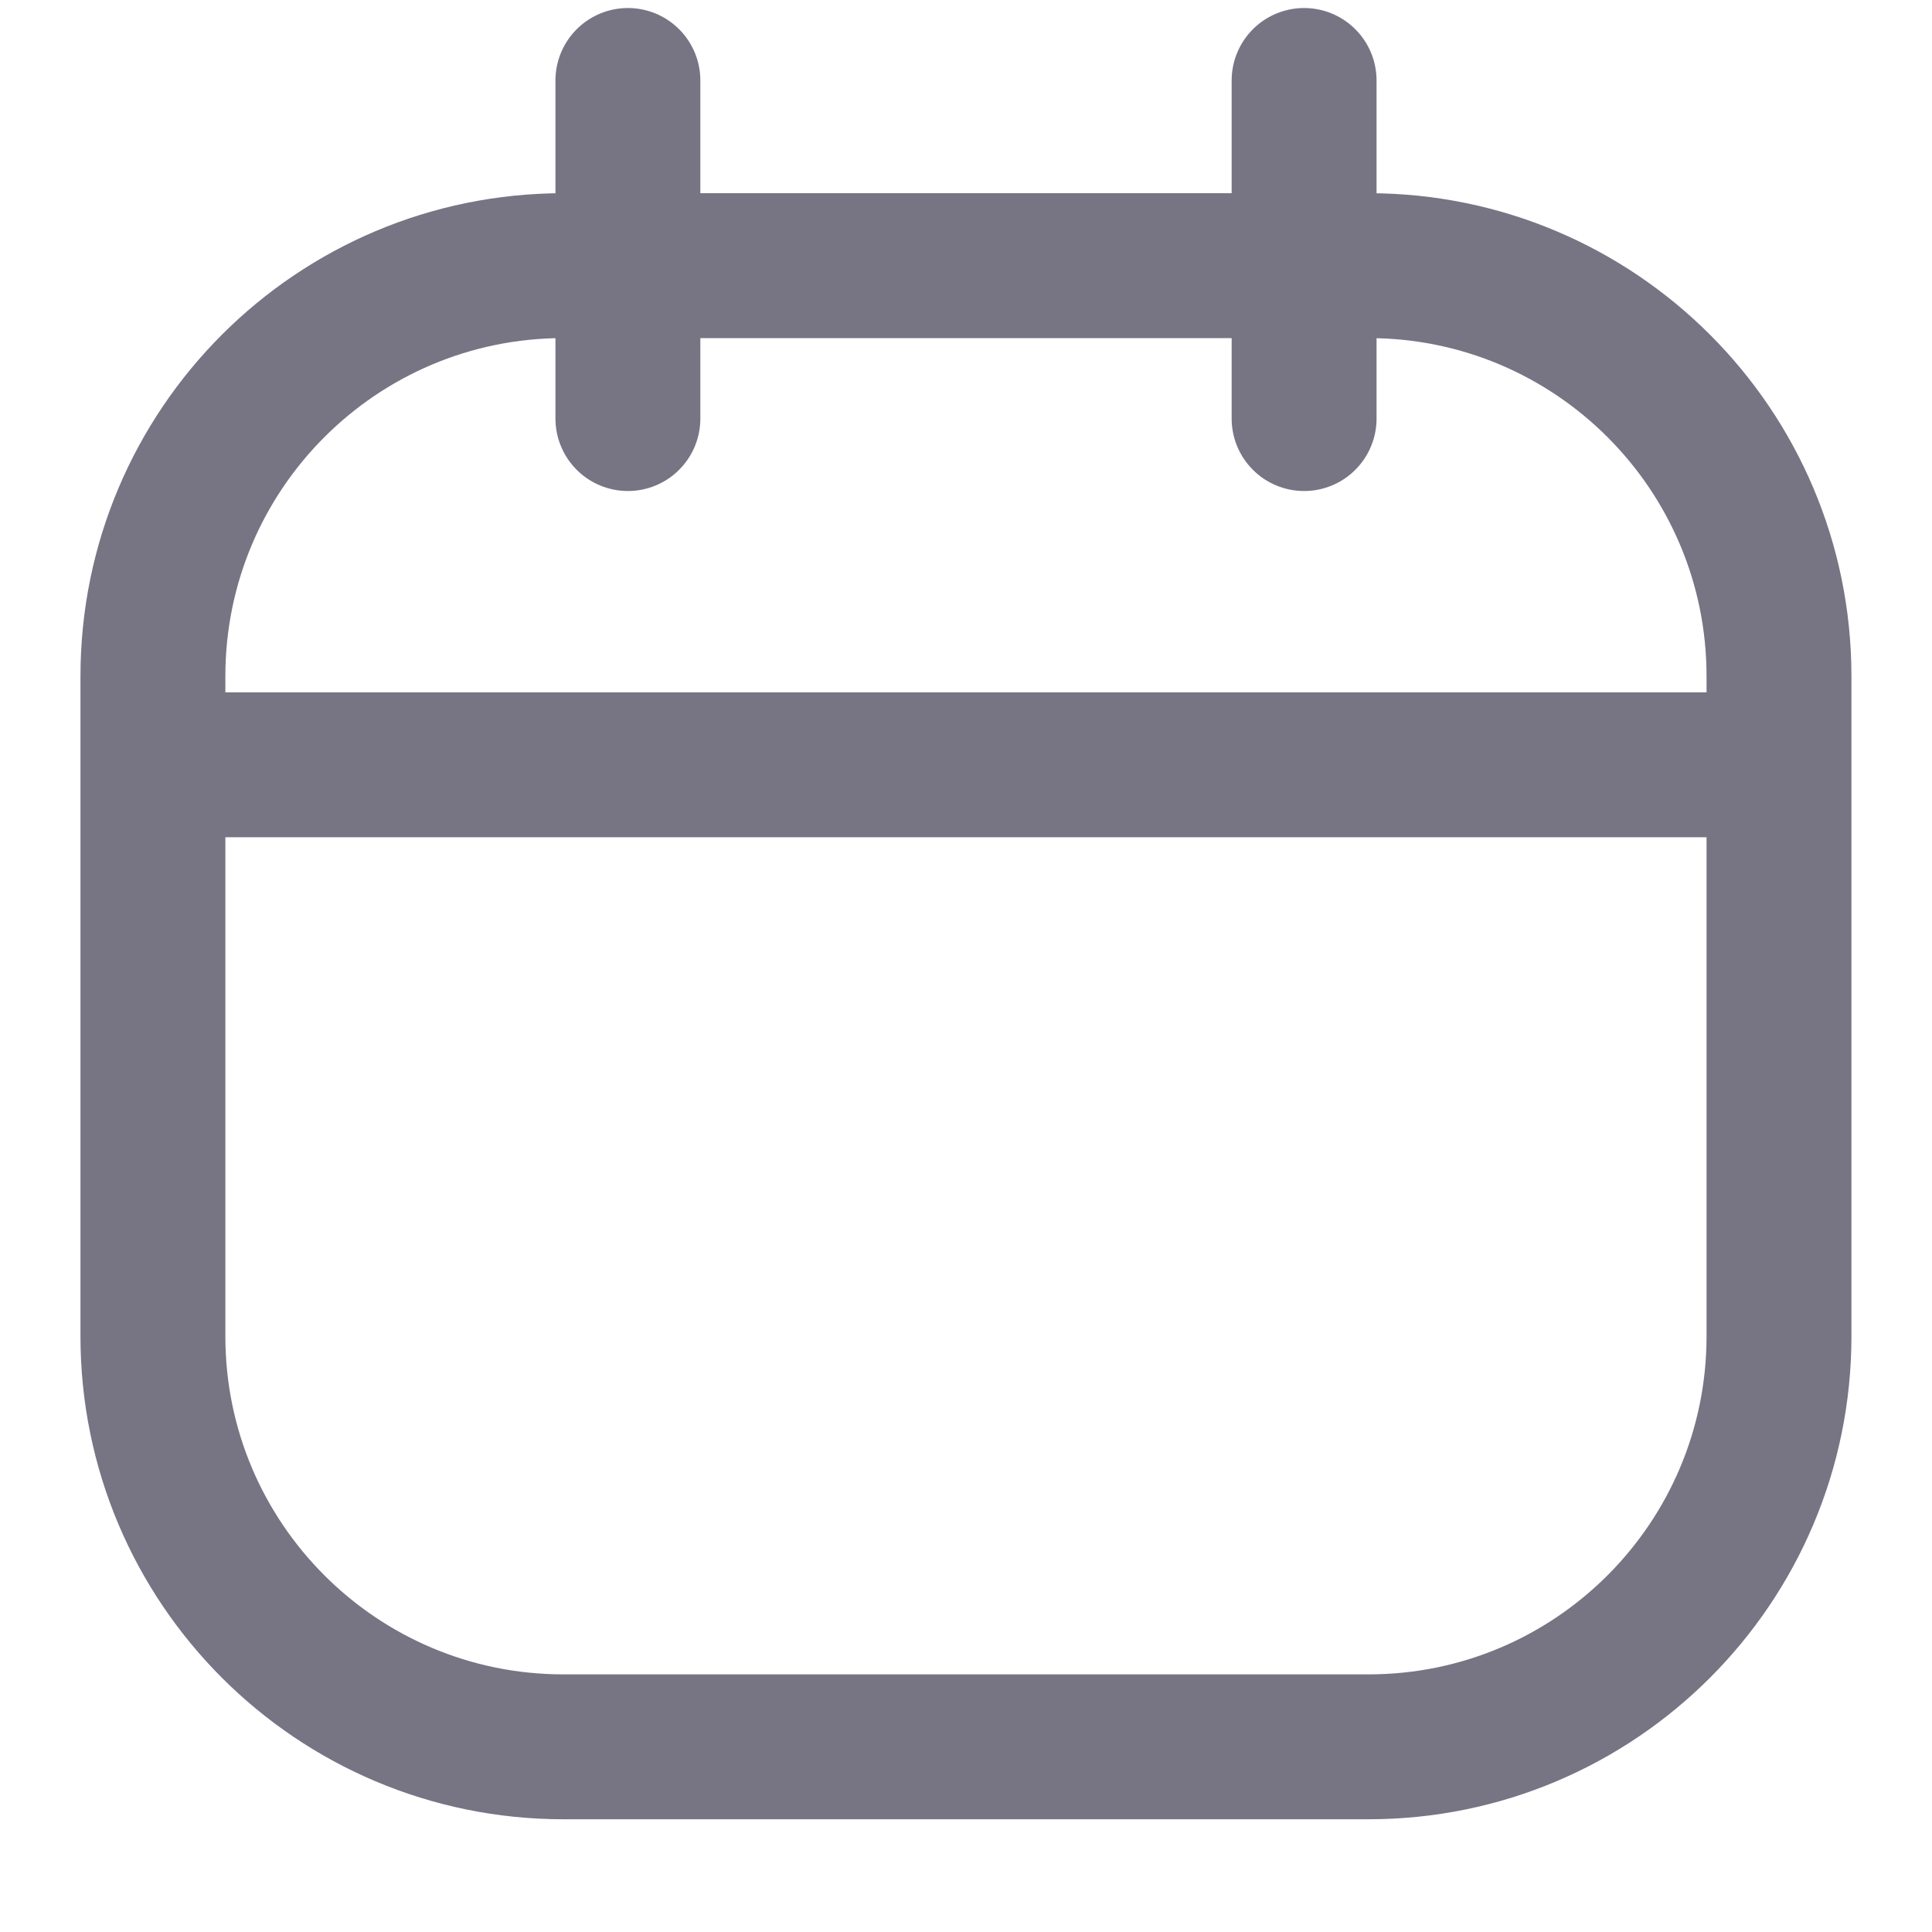
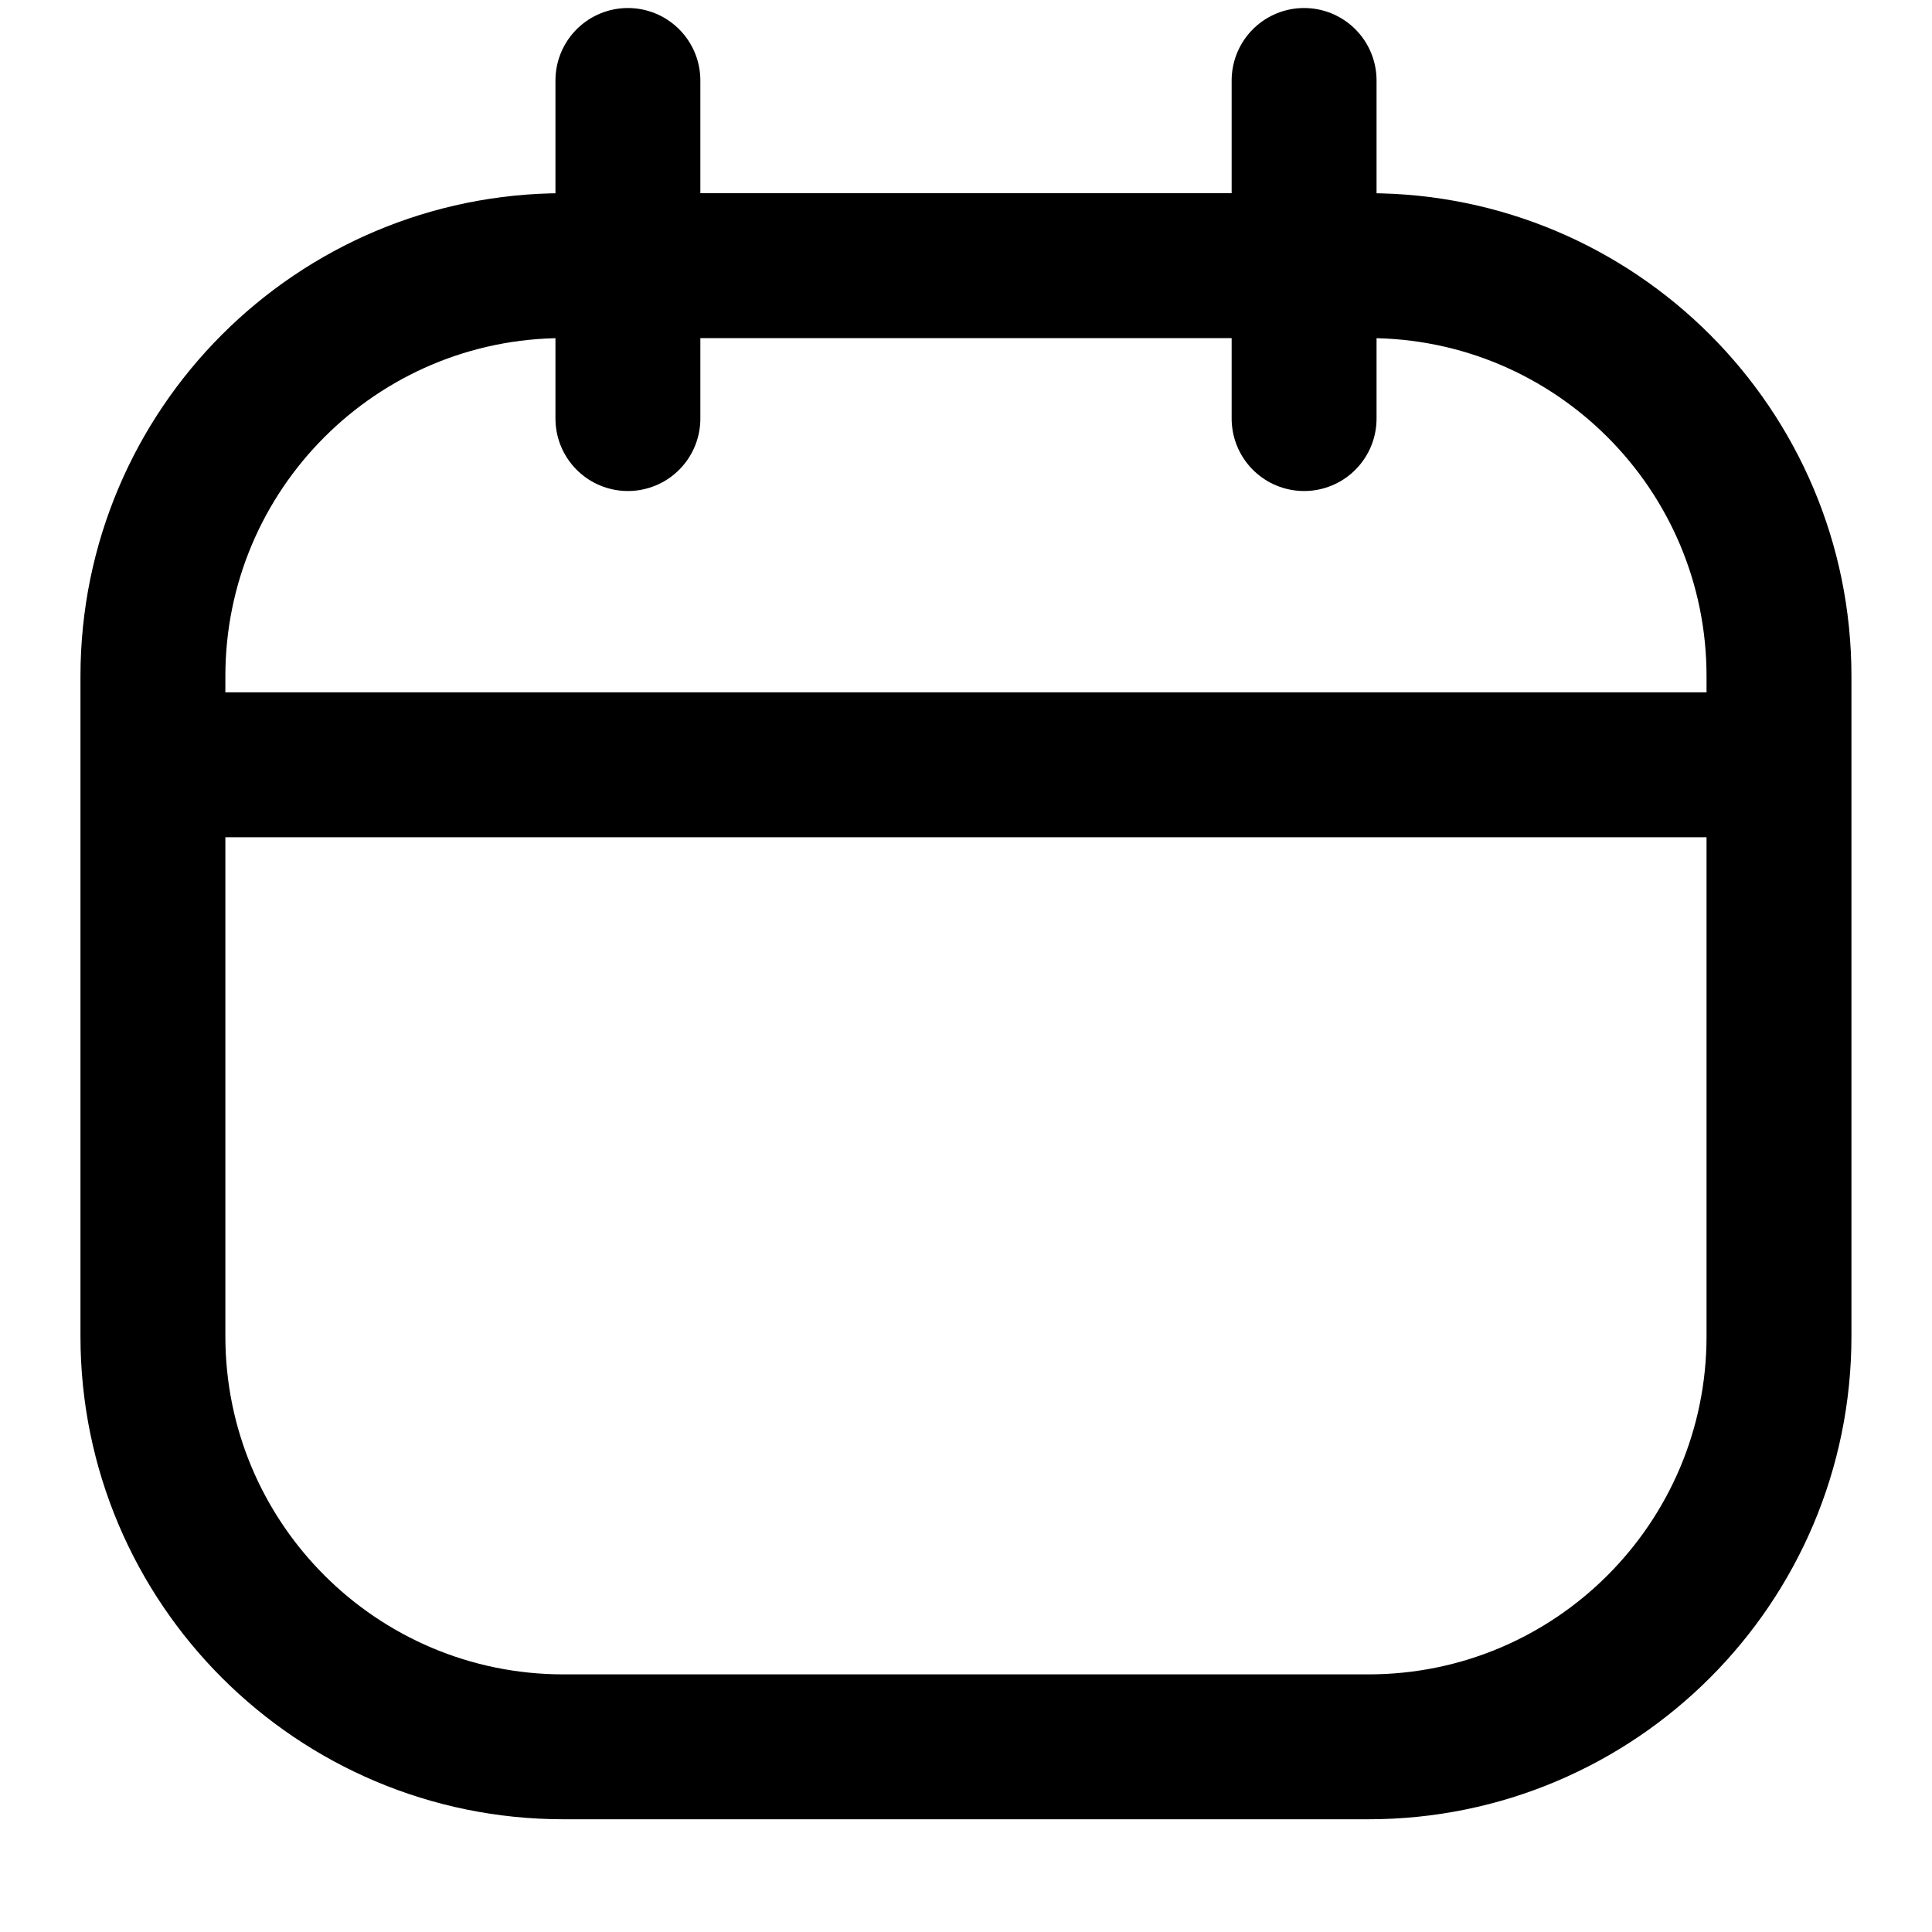
<svg xmlns="http://www.w3.org/2000/svg" width="20" height="20" viewBox="0 0 20 20" fill="none">
-   <rect x="1.583" y="2.75" width="16.833" height="15.333" rx="4.25" stroke="#777584" stroke-width="1.5" />
-   <path d="M1.75 7.917H18.167" stroke="#777584" stroke-width="1.5" stroke-linecap="round" />
-   <path d="M6.5 0.833V4.333" stroke="#777584" stroke-width="1.5" stroke-linecap="round" />
-   <path d="M13.5 0.833V4.333" stroke="#777584" stroke-width="1.5" stroke-linecap="round" />
+   <rect x="1.583" y="2.75" width="16.833" height="15.333" rx="4.25" stroke="currentColor" stroke-width="1.5" />
+   <path d="M1.75 7.917H18.167" stroke="currentColor" stroke-width="1.5" stroke-linecap="round" />
+   <path d="M6.5 0.833V4.333" stroke="currentColor" stroke-width="1.5" stroke-linecap="round" />
+   <path d="M13.5 0.833V4.333" stroke="currentColor" stroke-width="1.5" stroke-linecap="round" />
</svg>
